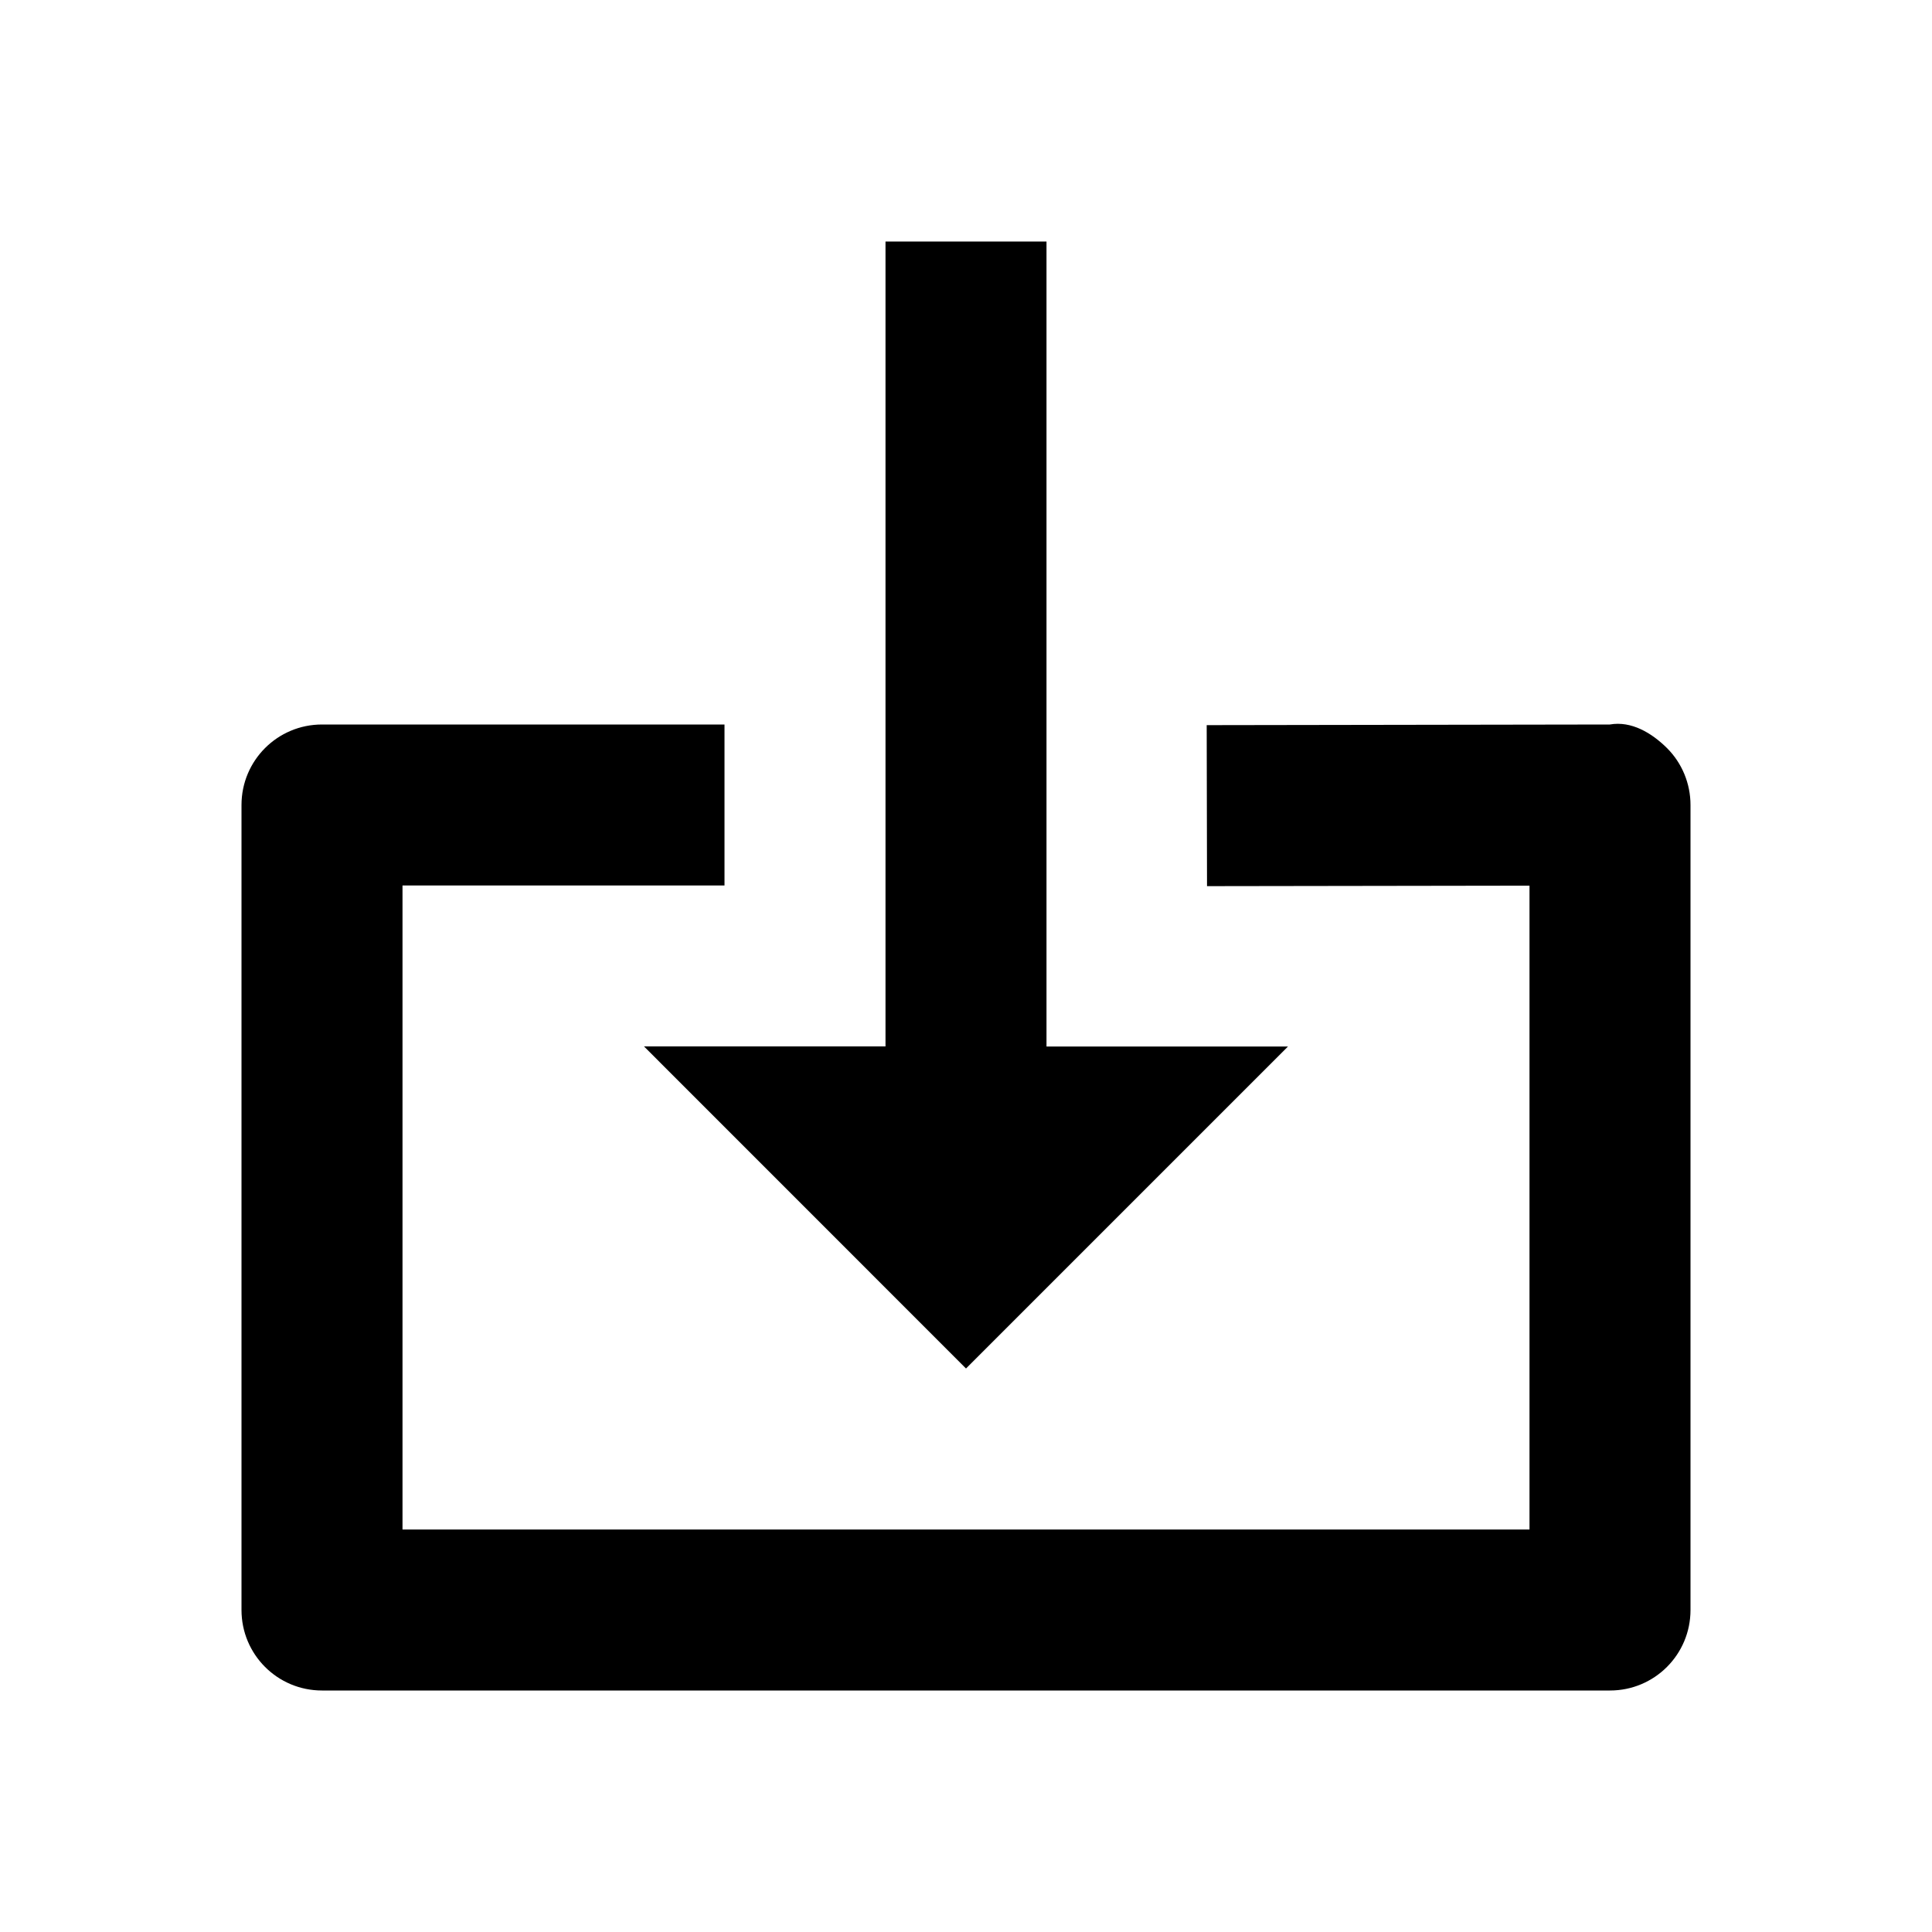
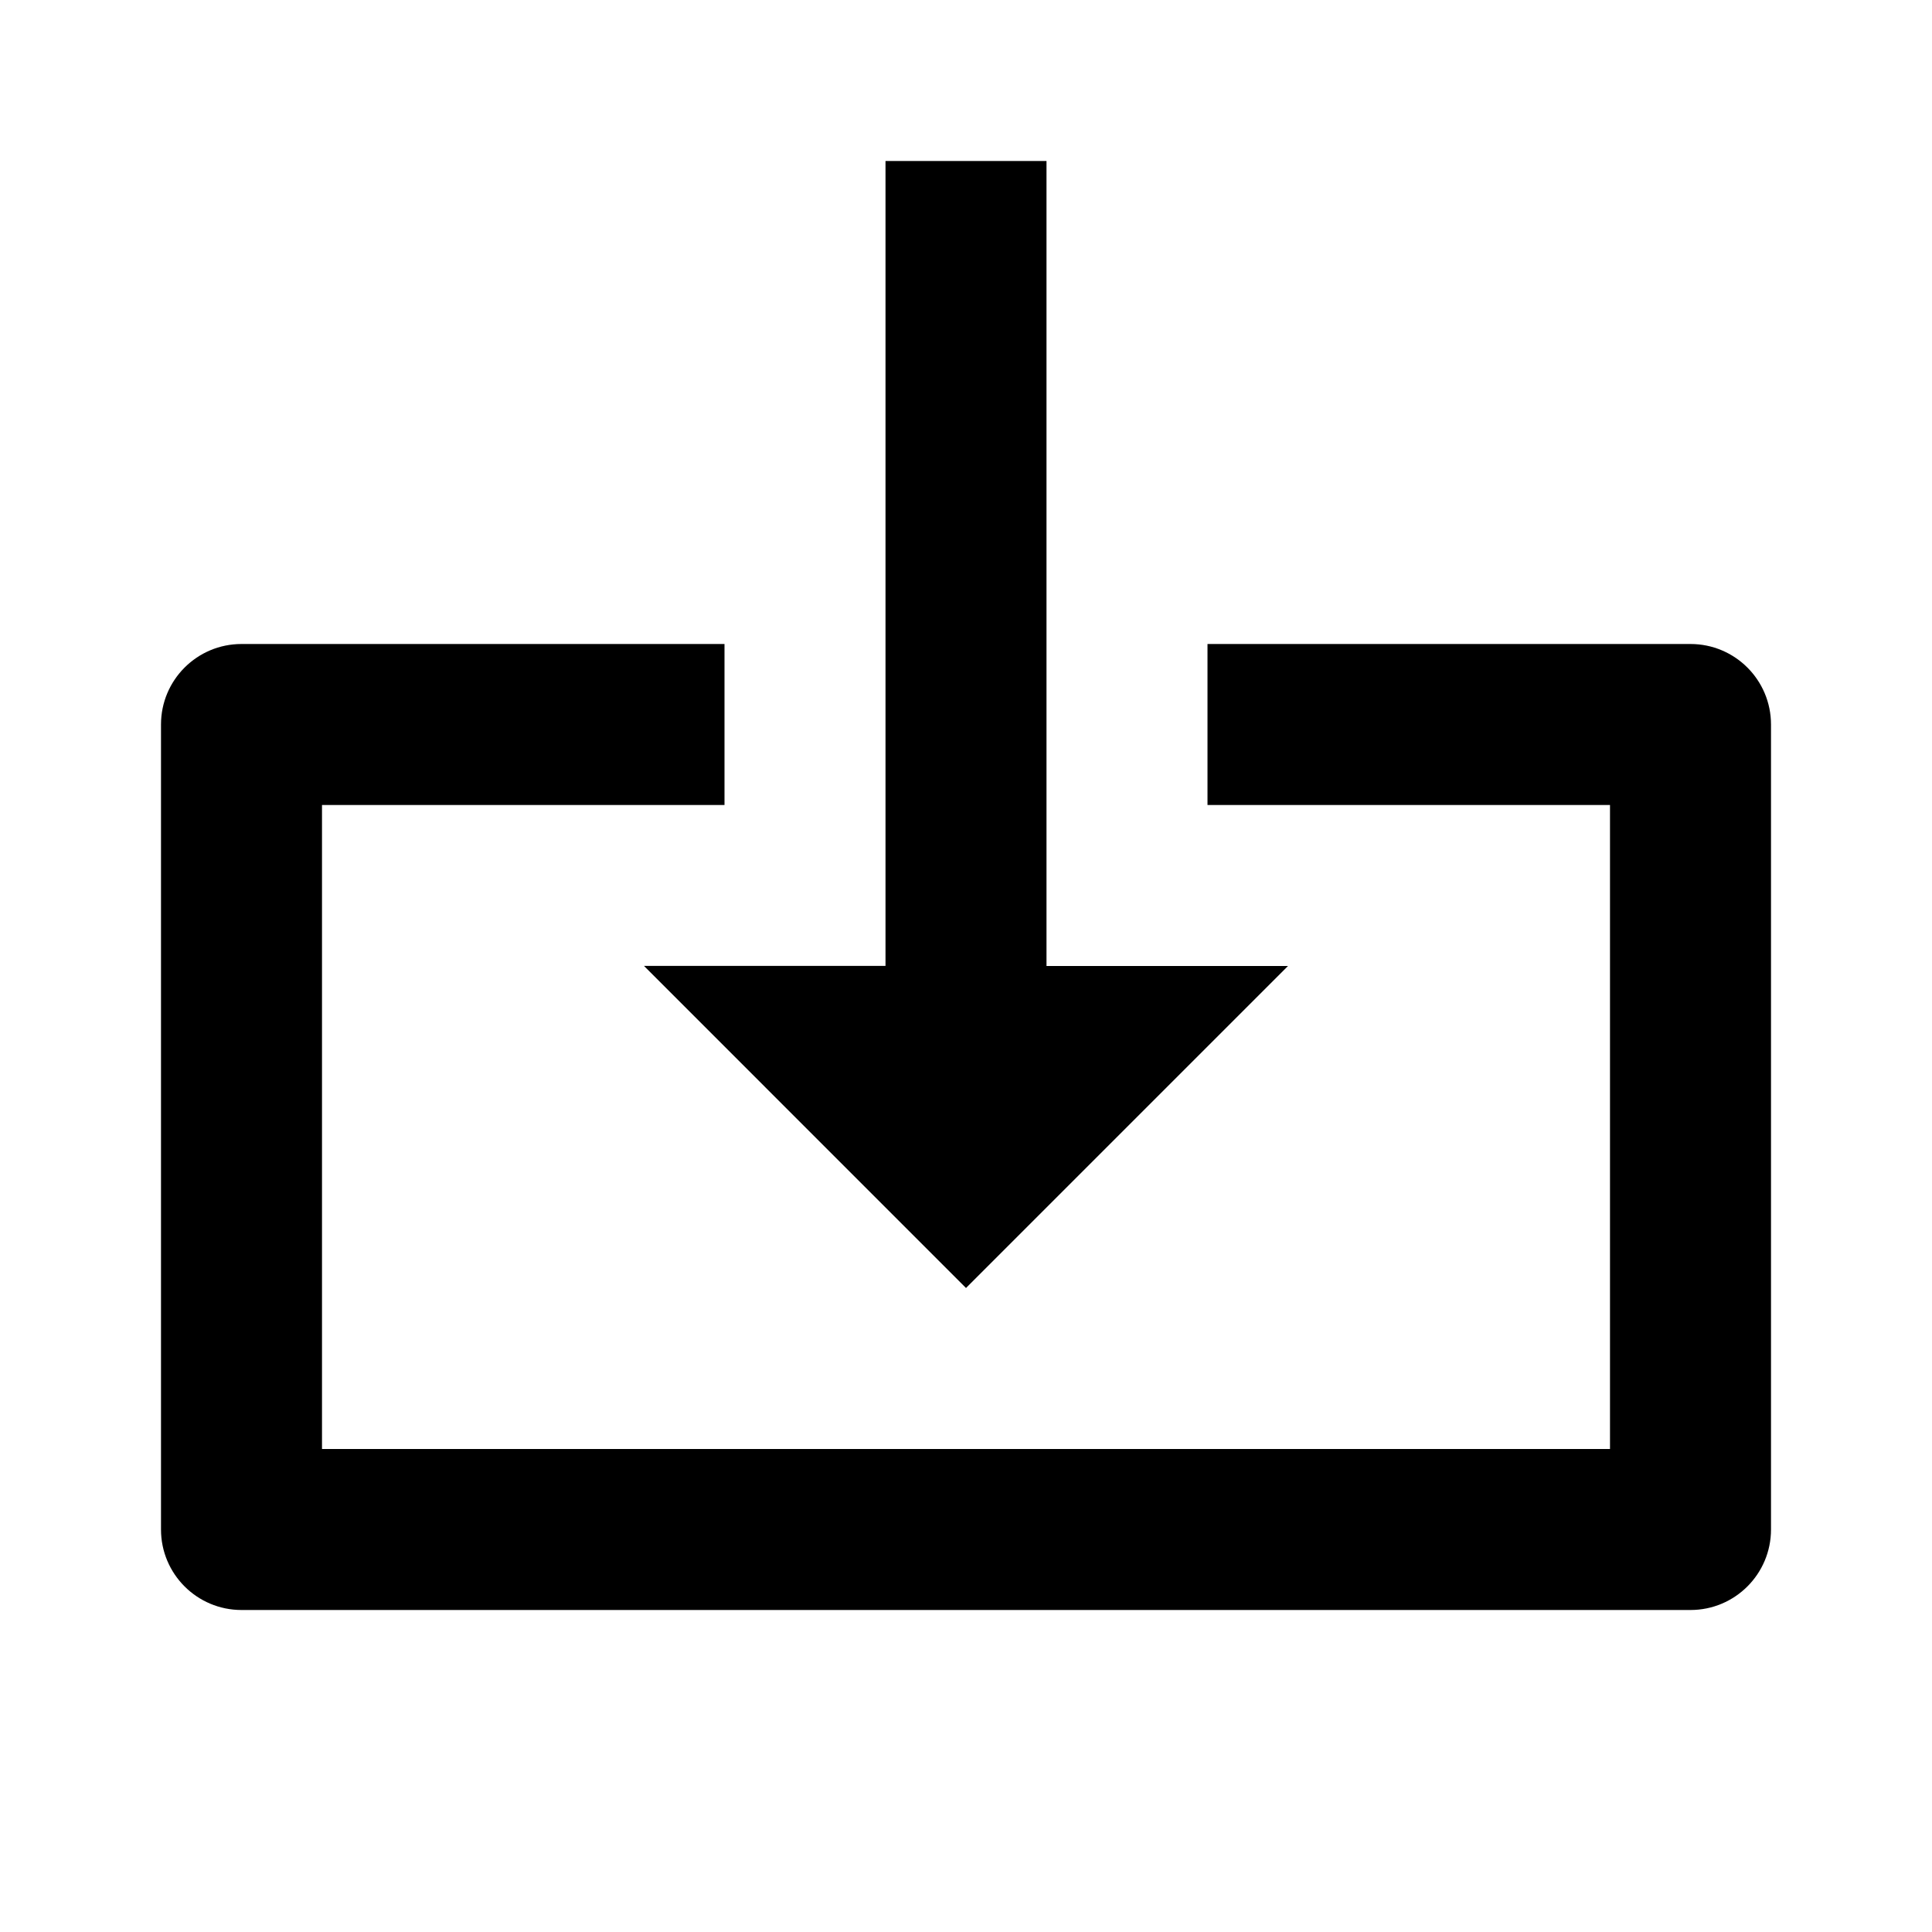
<svg xmlns="http://www.w3.org/2000/svg" width="24" height="24" viewBox="0 0 24 24">
-   <path d="M11 3L11 12.999 8 12.999 12 17 16 13 13 13 13 3z" />
-   <path d="M3,10v10c0,0.553,0.447,1,1,1h16c0.553,0,1-0.447,1-1V10c0-0.266-0.105-0.521-0.293-0.708 C20.518,9.105,20.266,8.953,19.998,9L14.99,9.008l0.004,2L19,11.002V19H5v-8h4V9H4C3.447,9,3,9.447,3,10z" />
+   <path d="M11 2v9.999H8L12 16l4-4h-3V2z" />
+   <path d="M21 8h-6v2h5v8H4v-8h5V8H3a1 1 0 0 0-1 1v10a1 1 0 0 0 1 1h18a1 1 0 0 0 1-1V9a1 1 0 0 0-1-1z" />
</svg>
